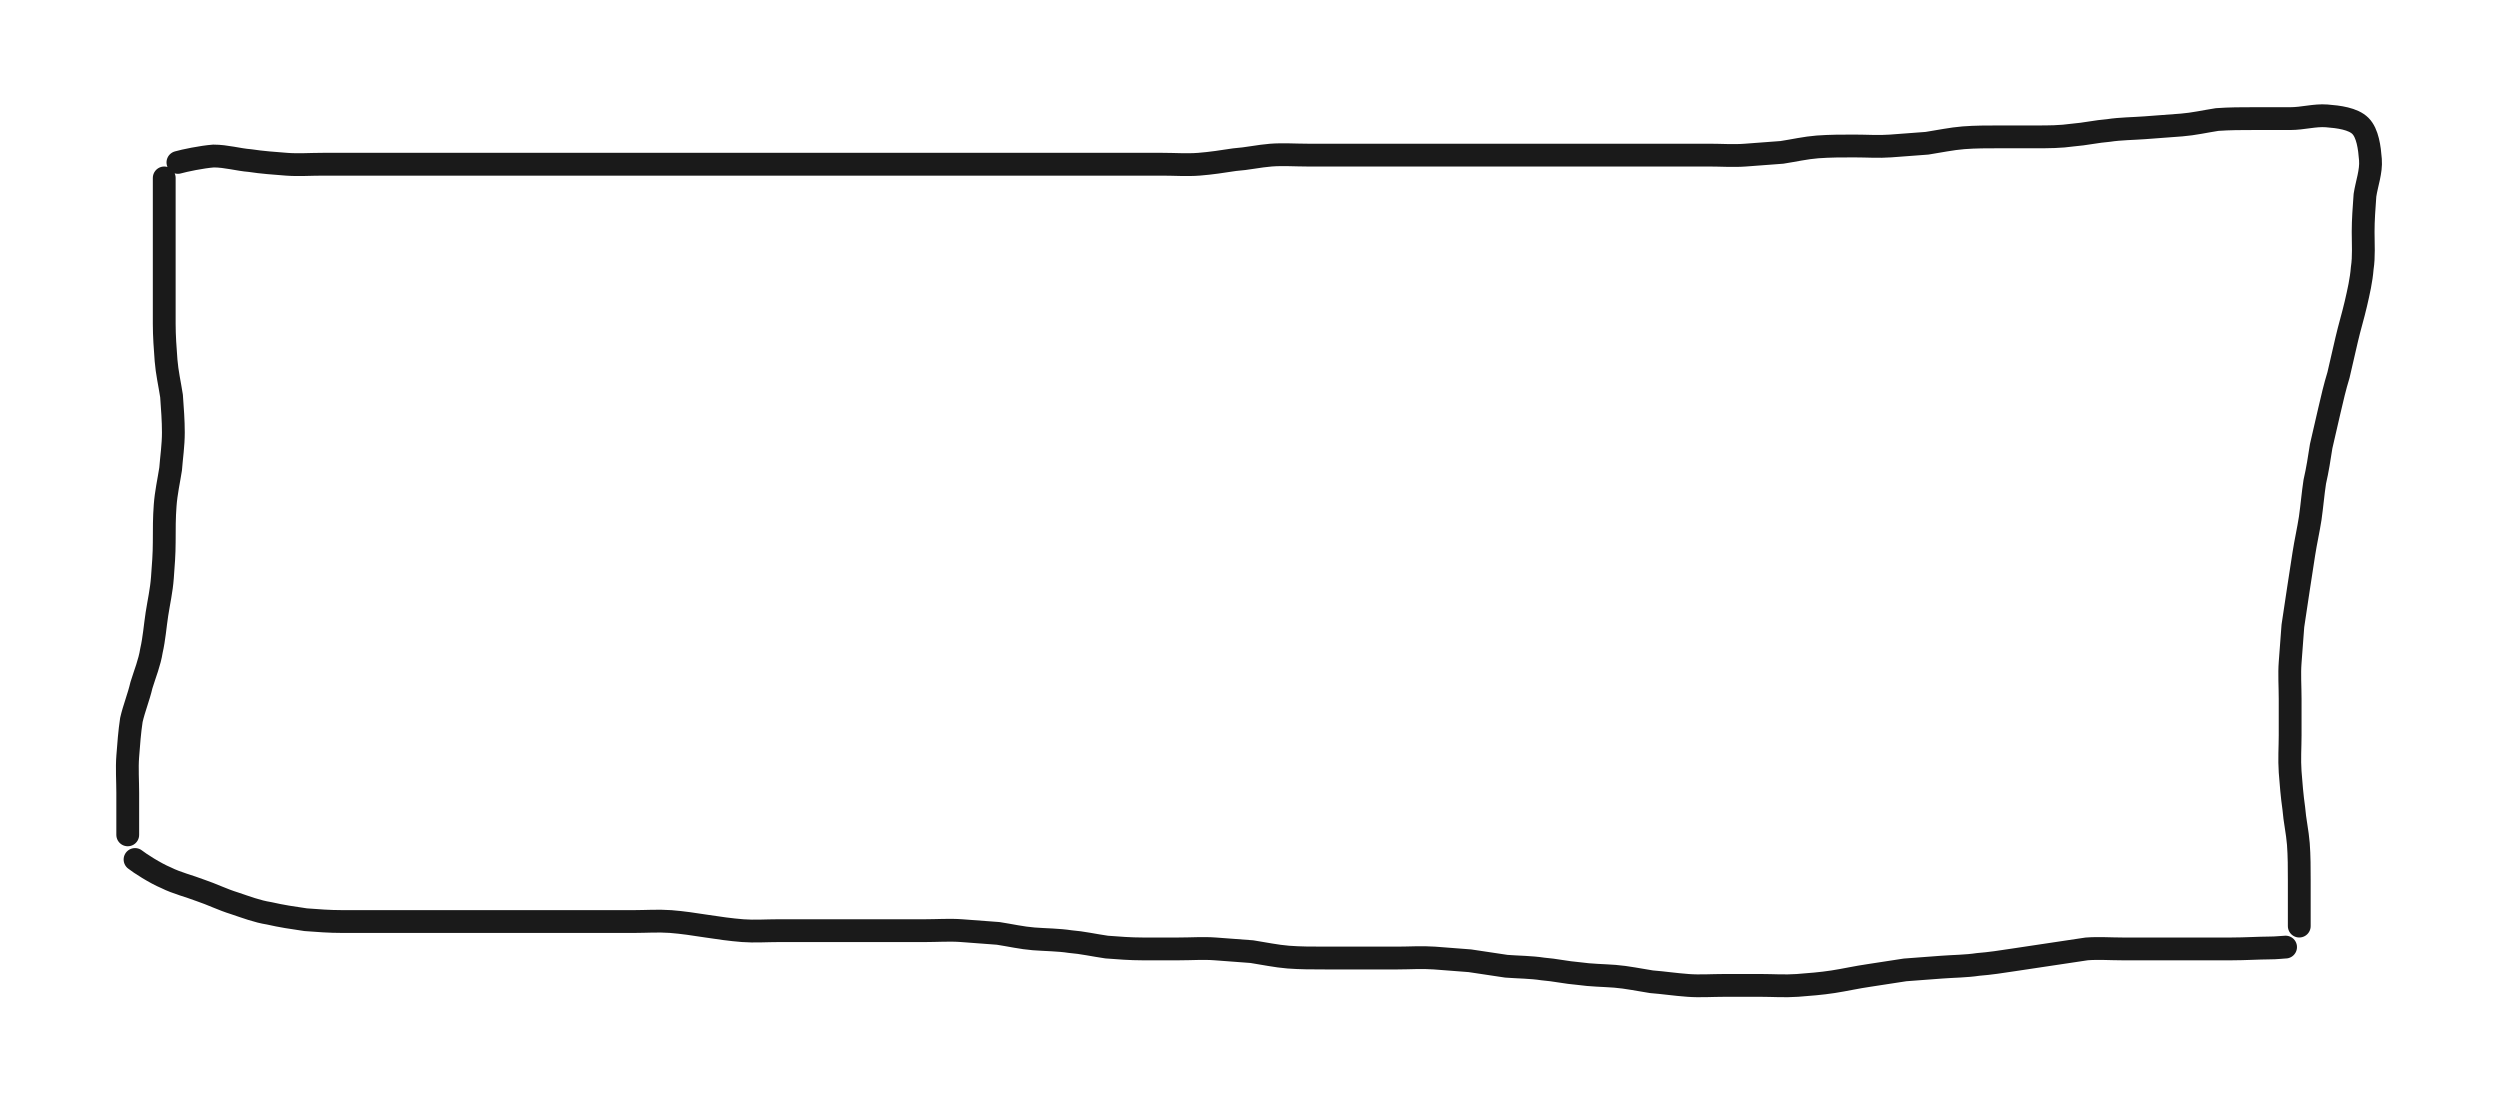
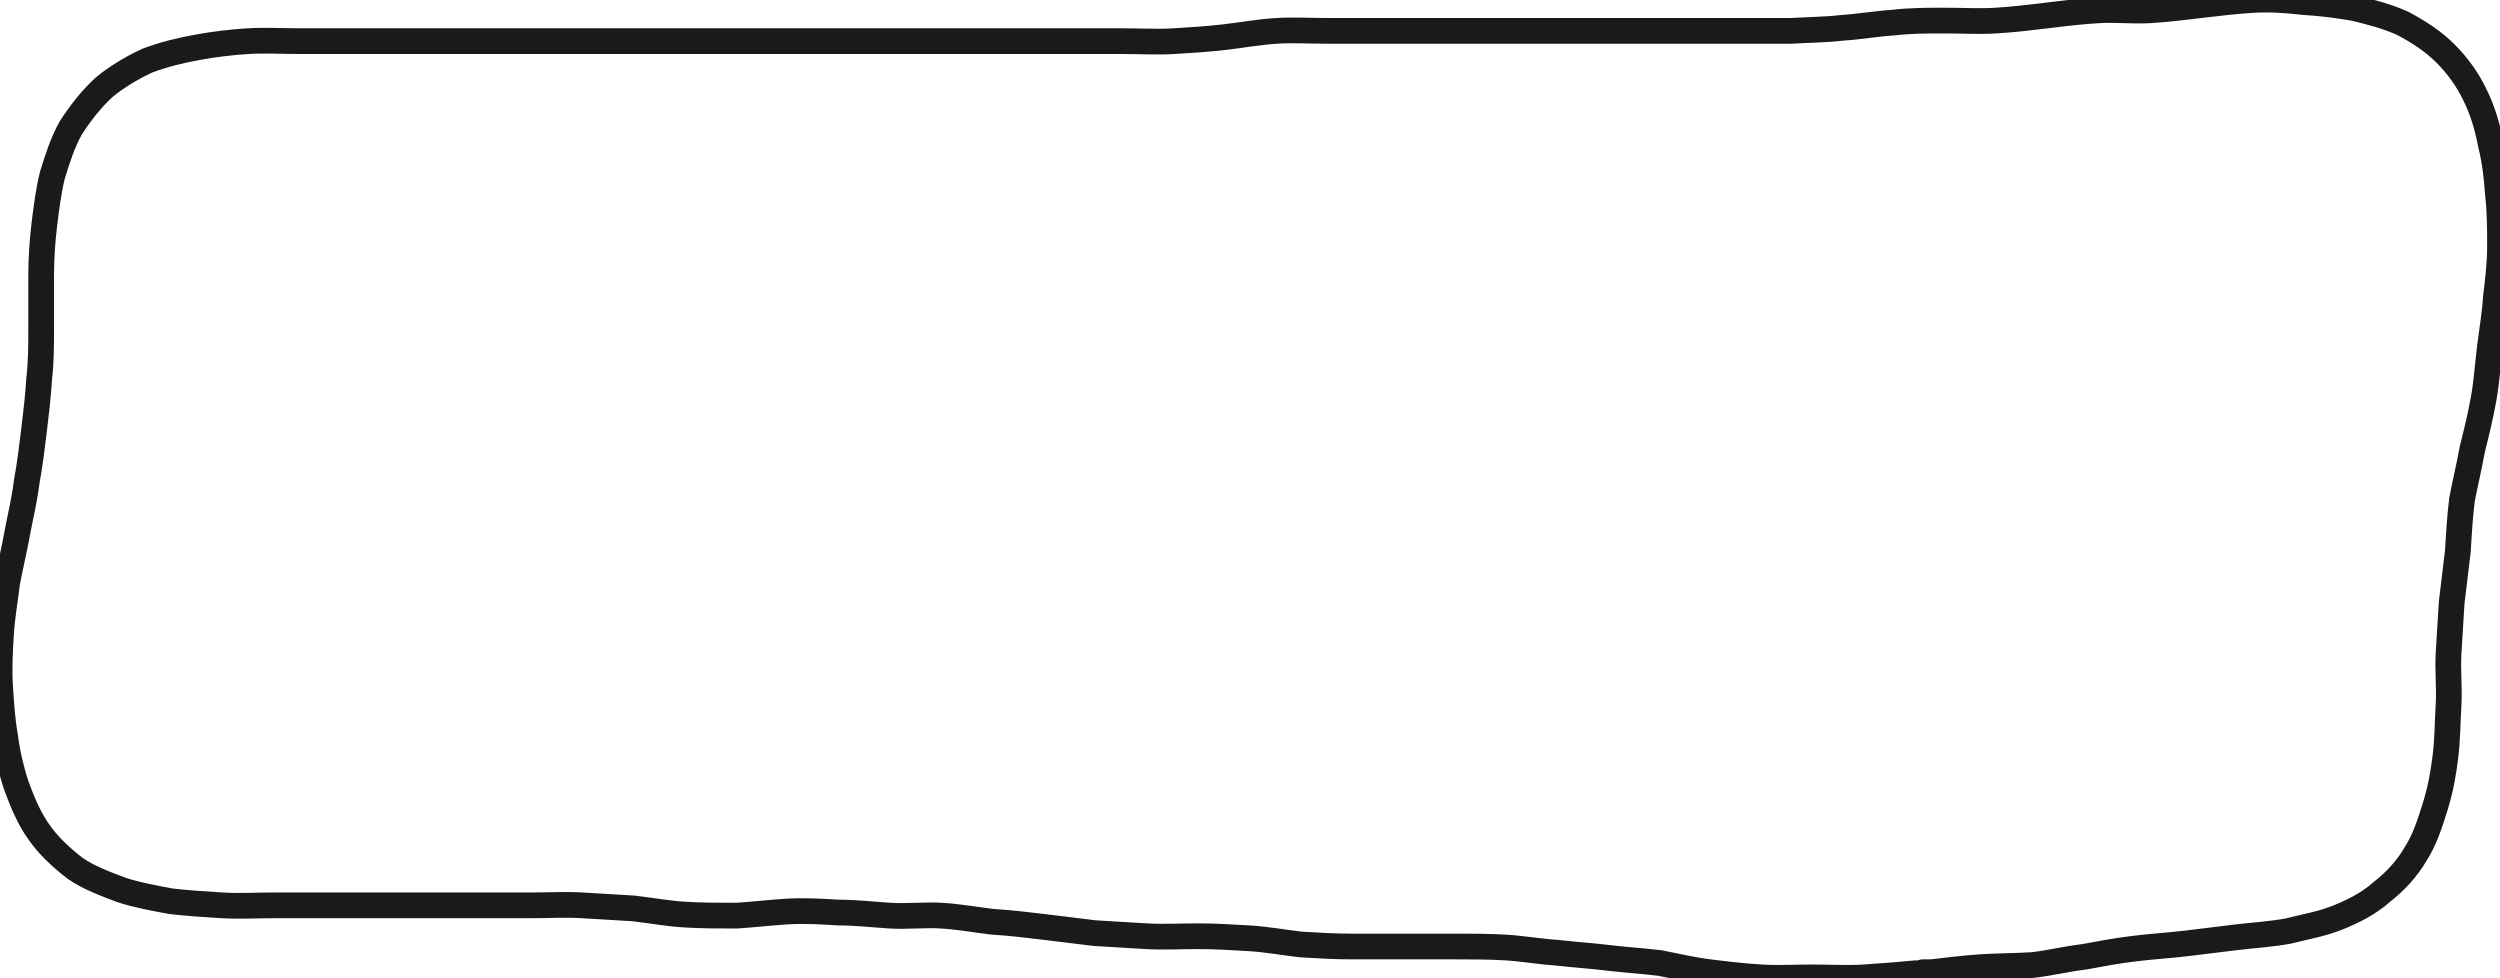
- <svg xmlns="http://www.w3.org/2000/svg" viewBox="0 0 274 121">
-   <path d="M19.5 17.8 C20.2 17.6 22.1 17.2 23.4 17.1 C24.8 17.1 26.1 17.5 27.4 17.6 C28.7 17.8 30.1 17.9 31.4 18.0 C32.7 18.1 34.0 18.0 35.4 18.0 C36.7 18.0 38.0 18.0 39.4 18.0 C40.7 18.0 42.0 18.0 43.4 18.0 C44.7 18.0 46.0 18.0 47.4 18.0 C48.7 18.0 50.0 18.0 51.4 18.0 C52.7 18.0 54.0 18.0 55.4 18.0 C56.7 18.0 58.0 18.0 59.4 18.0 C60.7 18.0 62.0 18.0 63.4 18.0 C64.7 18.0 66.0 18.0 67.4 18.0 C68.7 18.0 70.0 18.0 71.4 18.0 C72.7 18.0 74.0 18.0 75.4 18.0 C76.7 18.0 78.0 18.0 79.4 18.0 C80.7 18.0 82.0 18.0 83.4 18.0 C84.7 18.0 86.0 18.0 87.4 18.0 C88.7 18.0 90.0 18.0 91.4 18.0 C92.7 18.0 94.0 18.0 95.4 18.0 C96.7 18.0 98.0 18.0 99.4 18.0 C100.7 18.0 102.0 18.0 103.4 18.0 C104.7 18.0 106.0 18.0 107.4 18.0 C108.7 18.0 110.0 18.0 111.4 18.0 C112.7 18.0 114.0 18.0 115.4 18.0 C116.7 18.0 118.0 18.0 119.4 18.0 C120.7 18.0 122.0 18.0 123.4 18.0 C124.7 18.0 126.0 18.0 127.4 18.0 C128.7 18.0 130.1 18.1 131.4 18.0 C132.7 17.9 134.0 17.7 135.3 17.5 C136.7 17.4 138.0 17.1 139.3 17.0 C140.6 16.9 142.0 17.0 143.3 17.0 C144.6 17.0 146.0 17.0 147.3 17.0 C148.6 17.0 150.0 17.0 151.3 17.0 C152.6 17.0 154.0 17.0 155.3 17.0 C156.6 17.0 158.0 17.0 159.3 17.0 C160.6 17.0 162.0 17.0 163.3 17.0 C164.6 17.0 166.0 17.0 167.3 17.0 C168.6 17.0 170.0 17.0 171.3 17.0 C172.6 17.0 174.0 17.0 175.3 17.0 C176.6 17.0 178.0 17.0 179.3 17.0 C180.6 17.0 182.0 17.0 183.3 17.0 C184.6 17.0 186.0 17.0 187.3 17.0 C188.6 17.0 190.0 17.1 191.3 17.0 C192.6 16.9 194.0 16.8 195.3 16.7 C196.6 16.5 197.9 16.2 199.2 16.1 C200.6 16.0 201.9 16.0 203.2 16.0 C204.6 16.0 205.9 16.1 207.2 16.0 C208.6 15.9 209.9 15.8 211.2 15.7 C212.5 15.5 213.9 15.2 215.2 15.1 C216.5 15.0 217.8 15.0 219.2 15.0 C220.5 15.0 221.8 15.0 223.2 15.0 C224.5 15.0 225.8 15.0 227.2 14.8 C228.5 14.7 229.8 14.4 231.1 14.3 C232.4 14.1 233.8 14.1 235.1 14.0 C236.4 13.9 237.8 13.8 239.1 13.7 C240.4 13.6 241.7 13.3 243.0 13.1 C244.4 13.0 245.7 13.0 247.0 13.0 C248.4 13.0 249.7 13.0 251.0 13.0 C252.4 13.0 253.7 12.6 255.0 12.7 C256.3 12.8 257.9 13.0 258.7 13.8 C259.5 14.6 259.7 16.2 259.8 17.5 C259.9 18.8 259.4 20.1 259.2 21.4 C259.1 22.8 259.0 24.1 259.0 25.4 C259.0 26.8 259.1 28.1 258.9 29.4 C258.8 30.7 258.5 32.0 258.2 33.3 C257.9 34.6 257.5 35.9 257.2 37.2 C256.9 38.5 256.6 39.8 256.3 41.1 C255.9 42.4 255.6 43.7 255.3 45.0 C255.0 46.3 254.7 47.6 254.4 48.9 C254.2 50.2 254.0 51.5 253.7 52.8 C253.5 54.1 253.4 55.4 253.2 56.8 C253.0 58.1 252.7 59.4 252.5 60.7 C252.3 62.0 252.1 63.3 251.9 64.6 C251.7 66.0 251.5 67.3 251.3 68.6 C251.2 69.9 251.1 71.2 251.0 72.6 C250.9 73.9 251.0 75.2 251.0 76.6 C251.0 77.9 251.0 79.2 251.0 80.6 C251.0 81.9 250.9 83.2 251.0 84.6 C251.1 85.9 251.2 87.2 251.4 88.6 C251.5 89.9 251.8 91.2 251.9 92.5 C252.0 93.8 252.0 95.2 252.0 96.5 C252.0 97.8 252.0 99.7 252.0 100.5 C252.0 101.3 252.0 101.3 252.0 101.5 M18.0 19.5 C18.0 20.2 18.0 22.2 18.0 23.5 C18.0 24.8 18.0 26.2 18.0 27.5 C18.0 28.8 18.0 30.2 18.0 31.5 C18.0 32.8 18.0 34.2 18.0 35.5 C18.0 36.8 18.1 38.2 18.2 39.5 C18.3 40.8 18.6 42.1 18.8 43.4 C18.9 44.8 19.0 46.1 19.0 47.4 C19.0 48.8 18.8 50.1 18.7 51.4 C18.5 52.7 18.2 54.0 18.1 55.4 C18.0 56.7 18.0 58.0 18.0 59.4 C18.0 60.7 17.9 62.0 17.8 63.3 C17.7 64.7 17.4 66.0 17.2 67.3 C17.0 68.6 16.9 70.0 16.6 71.3 C16.4 72.6 15.9 73.8 15.5 75.1 C15.2 76.4 14.7 77.6 14.4 78.9 C14.2 80.2 14.1 81.6 14.0 82.9 C13.9 84.2 14.0 85.6 14.0 86.9 C14.0 88.2 14.0 90.1 14.0 90.9 C14.0 91.7 14.0 91.4 14.0 91.5 M14.8 94.2 C15.3 94.6 17.0 95.7 18.2 96.2 C19.4 96.8 20.7 97.1 22.0 97.6 C23.2 98.0 24.4 98.6 25.7 99.0 C26.9 99.4 28.2 99.9 29.5 100.1 C30.8 100.4 32.1 100.6 33.5 100.8 C34.8 100.9 36.1 101.0 37.5 101.0 C38.8 101.0 40.1 101.0 41.5 101.0 C42.8 101.0 44.1 101.0 45.5 101.0 C46.8 101.0 48.1 101.0 49.5 101.0 C50.8 101.0 52.1 101.0 53.5 101.0 C54.8 101.0 56.1 101.0 57.5 101.0 C58.8 101.0 60.1 101.0 61.5 101.0 C62.8 101.0 64.1 101.0 65.5 101.0 C66.8 101.0 68.1 101.0 69.5 101.0 C70.8 101.0 72.1 100.9 73.5 101.0 C74.8 101.1 76.1 101.3 77.4 101.5 C78.7 101.7 80.1 101.9 81.4 102.0 C82.7 102.1 84.0 102.0 85.4 102.0 C86.7 102.0 88.0 102.0 89.4 102.0 C90.7 102.0 92.0 102.0 93.4 102.0 C94.7 102.0 96.0 102.0 97.4 102.0 C98.7 102.0 100.0 102.0 101.4 102.0 C102.7 102.0 104.1 101.9 105.4 102.0 C106.7 102.1 108.0 102.2 109.4 102.3 C110.7 102.5 112.0 102.8 113.3 102.9 C114.6 103.0 116.0 103.0 117.3 103.2 C118.6 103.3 119.9 103.6 121.3 103.8 C122.6 103.9 123.9 104.0 125.2 104.0 C126.6 104.0 127.9 104.0 129.2 104.0 C130.6 104.0 131.9 103.9 133.2 104.0 C134.6 104.1 135.9 104.2 137.2 104.3 C138.5 104.5 139.9 104.8 141.2 104.9 C142.5 105.0 143.8 105.0 145.2 105.0 C146.5 105.0 147.8 105.0 149.2 105.0 C150.5 105.0 151.8 105.0 153.2 105.0 C154.5 105.0 155.8 104.9 157.2 105.0 C158.5 105.1 159.8 105.2 161.1 105.3 C162.5 105.5 163.8 105.7 165.1 105.9 C166.4 106.0 167.8 106.0 169.1 106.2 C170.4 106.3 171.7 106.6 173.0 106.7 C174.4 106.9 175.7 106.9 177.0 107.0 C178.3 107.1 179.7 107.4 181.0 107.6 C182.3 107.7 183.6 107.9 185.0 108.0 C186.3 108.1 187.6 108.0 189.0 108.0 C190.3 108.0 191.6 108.0 193.0 108.0 C194.3 108.0 195.6 108.1 197.0 108.0 C198.3 107.9 199.6 107.8 200.9 107.6 C202.2 107.4 203.5 107.1 204.9 106.9 C206.2 106.7 207.5 106.5 208.8 106.3 C210.1 106.2 211.5 106.1 212.8 106.0 C214.1 105.9 215.5 105.9 216.8 105.7 C218.1 105.6 219.4 105.4 220.7 105.2 C222.1 105.0 223.4 104.8 224.7 104.6 C226.0 104.4 227.3 104.2 228.7 104.0 C230.0 103.9 231.3 104.0 232.6 104.0 C234.0 104.0 235.3 104.0 236.6 104.0 C238.0 104.0 239.3 104.0 240.6 104.0 C242.0 104.0 243.3 104.0 244.6 104.0 C246.0 104.0 247.7 103.9 248.6 103.9 C249.6 103.9 250.2 103.8 250.5 103.8" fill="none" stroke="#1a1a1a" stroke-width="2.5" vector-effect="non-scaling-stroke" stroke-linecap="round" stroke-linejoin="round" />
+ <svg xmlns="http://www.w3.org/2000/svg" viewBox="0 0 243 95">
+   <path d="M186.2 94.6 C185.2 94.7 182.8 94.9 181.2 95.0 C179.5 95.1 177.8 95.0 176.2 95.0 C174.5 95.0 172.8 95.1 171.2 95.0 C169.5 94.9 167.8 94.7 166.2 94.5 C164.5 94.3 162.9 93.9 161.3 93.6 C159.6 93.4 158.0 93.3 156.3 93.1 C154.7 92.9 153.0 92.8 151.3 92.6 C149.7 92.5 148.0 92.2 146.4 92.1 C144.7 92.0 143.0 92.0 141.4 92.0 C139.7 92.0 138.0 92.0 136.4 92.0 C134.7 92.0 133.0 92.0 131.4 92.0 C129.7 92.0 128.0 91.9 126.4 91.8 C124.7 91.6 123.1 91.3 121.4 91.2 C119.7 91.1 118.1 91.0 116.4 91.0 C114.8 91.0 113.1 91.1 111.4 91.0 C109.8 90.9 108.1 90.8 106.4 90.7 C104.8 90.5 103.1 90.3 101.5 90.1 C99.8 89.9 98.2 89.7 96.5 89.6 C94.8 89.4 93.2 89.1 91.5 89.0 C89.9 88.9 88.2 89.1 86.5 89.0 C84.9 88.9 83.2 88.7 81.5 88.7 C79.9 88.6 78.2 88.5 76.5 88.6 C74.9 88.7 73.2 88.9 71.6 89.0 C69.9 89.0 68.2 89.0 66.6 88.9 C64.9 88.8 63.3 88.5 61.6 88.3 C59.9 88.2 58.3 88.1 56.6 88.0 C55.0 87.9 53.3 88.0 51.6 88.0 C50.0 88.0 48.3 88.0 46.6 88.0 C45.0 88.0 43.3 88.0 41.6 88.0 C40.0 88.0 38.3 88.0 36.6 88.0 C35.0 88.0 33.3 88.0 31.6 88.0 C30.0 88.0 28.3 88.0 26.6 88.0 C25.0 88.0 23.3 88.1 21.6 88.0 C20.0 87.9 18.3 87.8 16.6 87.6 C15.0 87.3 13.3 87.0 11.8 86.5 C10.2 85.9 8.6 85.3 7.3 84.4 C6.0 83.4 4.7 82.2 3.8 80.9 C2.8 79.5 2.2 78.0 1.6 76.4 C1.1 74.9 0.7 73.2 0.5 71.6 C0.2 69.9 0.1 68.2 0.0 66.6 C-0.1 64.9 -0.0 63.2 0.1 61.6 C0.2 59.9 0.5 58.3 0.7 56.6 C1.0 55.0 1.4 53.4 1.7 51.7 C2.0 50.1 2.4 48.5 2.6 46.8 C2.9 45.2 3.1 43.5 3.3 41.9 C3.5 40.2 3.7 38.6 3.8 36.9 C4.0 35.2 4.0 33.6 4.0 31.9 C4.0 30.2 4.0 28.6 4.0 26.9 C4.0 25.2 4.1 23.6 4.3 21.9 C4.5 20.3 4.7 18.6 5.1 17.0 C5.6 15.4 6.1 13.8 6.9 12.4 C7.8 11.0 8.9 9.6 10.1 8.5 C11.3 7.5 12.8 6.6 14.3 5.9 C15.9 5.3 17.5 4.9 19.2 4.6 C20.8 4.3 22.5 4.1 24.1 4.0 C25.8 3.9 27.5 4.0 29.1 4.0 C30.8 4.0 32.5 4.0 34.1 4.0 C35.8 4.0 37.5 4.0 39.1 4.0 C40.8 4.0 42.5 4.0 44.1 4.0 C45.8 4.0 47.5 4.0 49.1 4.0 C50.8 4.0 52.5 4.0 54.1 4.0 C55.8 4.0 57.5 4.0 59.1 4.0 C60.8 4.0 62.5 4.0 64.1 4.0 C65.8 4.0 67.5 4.0 69.1 4.0 C70.8 4.0 72.5 4.0 74.1 4.0 C75.8 4.0 77.5 4.0 79.1 4.0 C80.8 4.0 82.5 4.0 84.1 4.0 C85.8 4.0 87.5 4.0 89.1 4.0 C90.8 4.0 92.5 4.0 94.1 4.0 C95.8 4.0 97.5 4.0 99.1 4.0 C100.8 4.0 102.5 4.0 104.1 4.0 C105.8 4.0 107.5 4.0 109.1 4.0 C110.8 4.0 112.5 4.1 114.1 4.0 C115.8 3.9 117.4 3.8 119.1 3.6 C120.8 3.4 122.4 3.1 124.1 3.0 C125.7 2.9 127.4 3.0 129.1 3.0 C130.7 3.0 132.4 3.0 134.1 3.0 C135.7 3.0 137.4 3.0 139.1 3.0 C140.7 3.0 142.4 3.0 144.1 3.0 C145.7 3.0 147.4 3.0 149.1 3.0 C150.7 3.0 152.4 3.0 154.1 3.0 C155.7 3.0 157.4 3.0 159.1 3.0 C160.7 3.0 162.4 3.0 164.1 3.0 C165.7 3.0 167.4 3.0 169.1 3.0 C170.7 3.0 172.4 3.0 174.1 3.0 C175.7 2.9 177.4 2.9 179.1 2.7 C180.7 2.6 182.4 2.3 184.0 2.2 C185.7 2.0 187.4 2.0 189.0 2.0 C190.7 2.0 192.4 2.1 194.0 2.0 C195.7 1.9 197.3 1.7 199.0 1.5 C200.6 1.3 202.3 1.1 204.0 1.0 C205.6 0.9 207.3 1.1 209.0 1.0 C210.6 0.9 212.3 0.7 213.9 0.5 C215.6 0.3 217.3 0.1 218.9 0.0 C220.6 -0.1 222.2 0.0 223.9 0.2 C225.6 0.3 227.2 0.5 228.9 0.8 C230.5 1.2 232.1 1.6 233.6 2.3 C235.1 3.1 236.5 4.0 237.7 5.2 C238.9 6.4 239.9 7.8 240.6 9.3 C241.3 10.7 241.8 12.4 242.1 14.0 C242.5 15.6 242.7 17.3 242.8 18.9 C243.0 20.6 243.0 22.3 243.0 23.9 C243.0 25.6 242.8 27.3 242.6 28.9 C242.5 30.6 242.2 32.2 242.0 33.9 C241.8 35.5 241.7 37.2 241.4 38.8 C241.1 40.5 240.7 42.1 240.3 43.7 C240.0 45.4 239.6 47.0 239.3 48.6 C239.1 50.3 239.0 51.9 238.9 53.6 C238.7 55.3 238.5 56.9 238.3 58.6 C238.2 60.2 238.1 61.9 238.0 63.5 C237.9 65.2 238.1 66.9 238.0 68.5 C237.9 70.2 237.9 71.9 237.7 73.5 C237.5 75.2 237.2 76.8 236.7 78.4 C236.2 80.0 235.7 81.6 234.8 83.0 C234.0 84.4 232.8 85.7 231.5 86.7 C230.3 87.8 228.7 88.6 227.2 89.2 C225.7 89.8 224.0 90.1 222.4 90.5 C220.8 90.8 219.1 90.9 217.4 91.1 C215.8 91.3 214.1 91.5 212.5 91.7 C210.8 91.9 209.1 92.0 207.5 92.2 C205.8 92.4 204.2 92.7 202.6 93.0 C200.9 93.2 199.3 93.6 197.6 93.8 C196.0 93.9 194.3 93.9 192.6 94.0 C191.0 94.1 188.6 94.4 187.7 94.5 C186.7 94.5 187.2 94.5 186.9 94.5 C186.7 94.6 187.1 94.6 186.2 94.6 Z" fill="none" stroke="#1a1a1a" stroke-width="2.5" vector-effect="non-scaling-stroke" stroke-linecap="round" stroke-linejoin="round" />
</svg>
